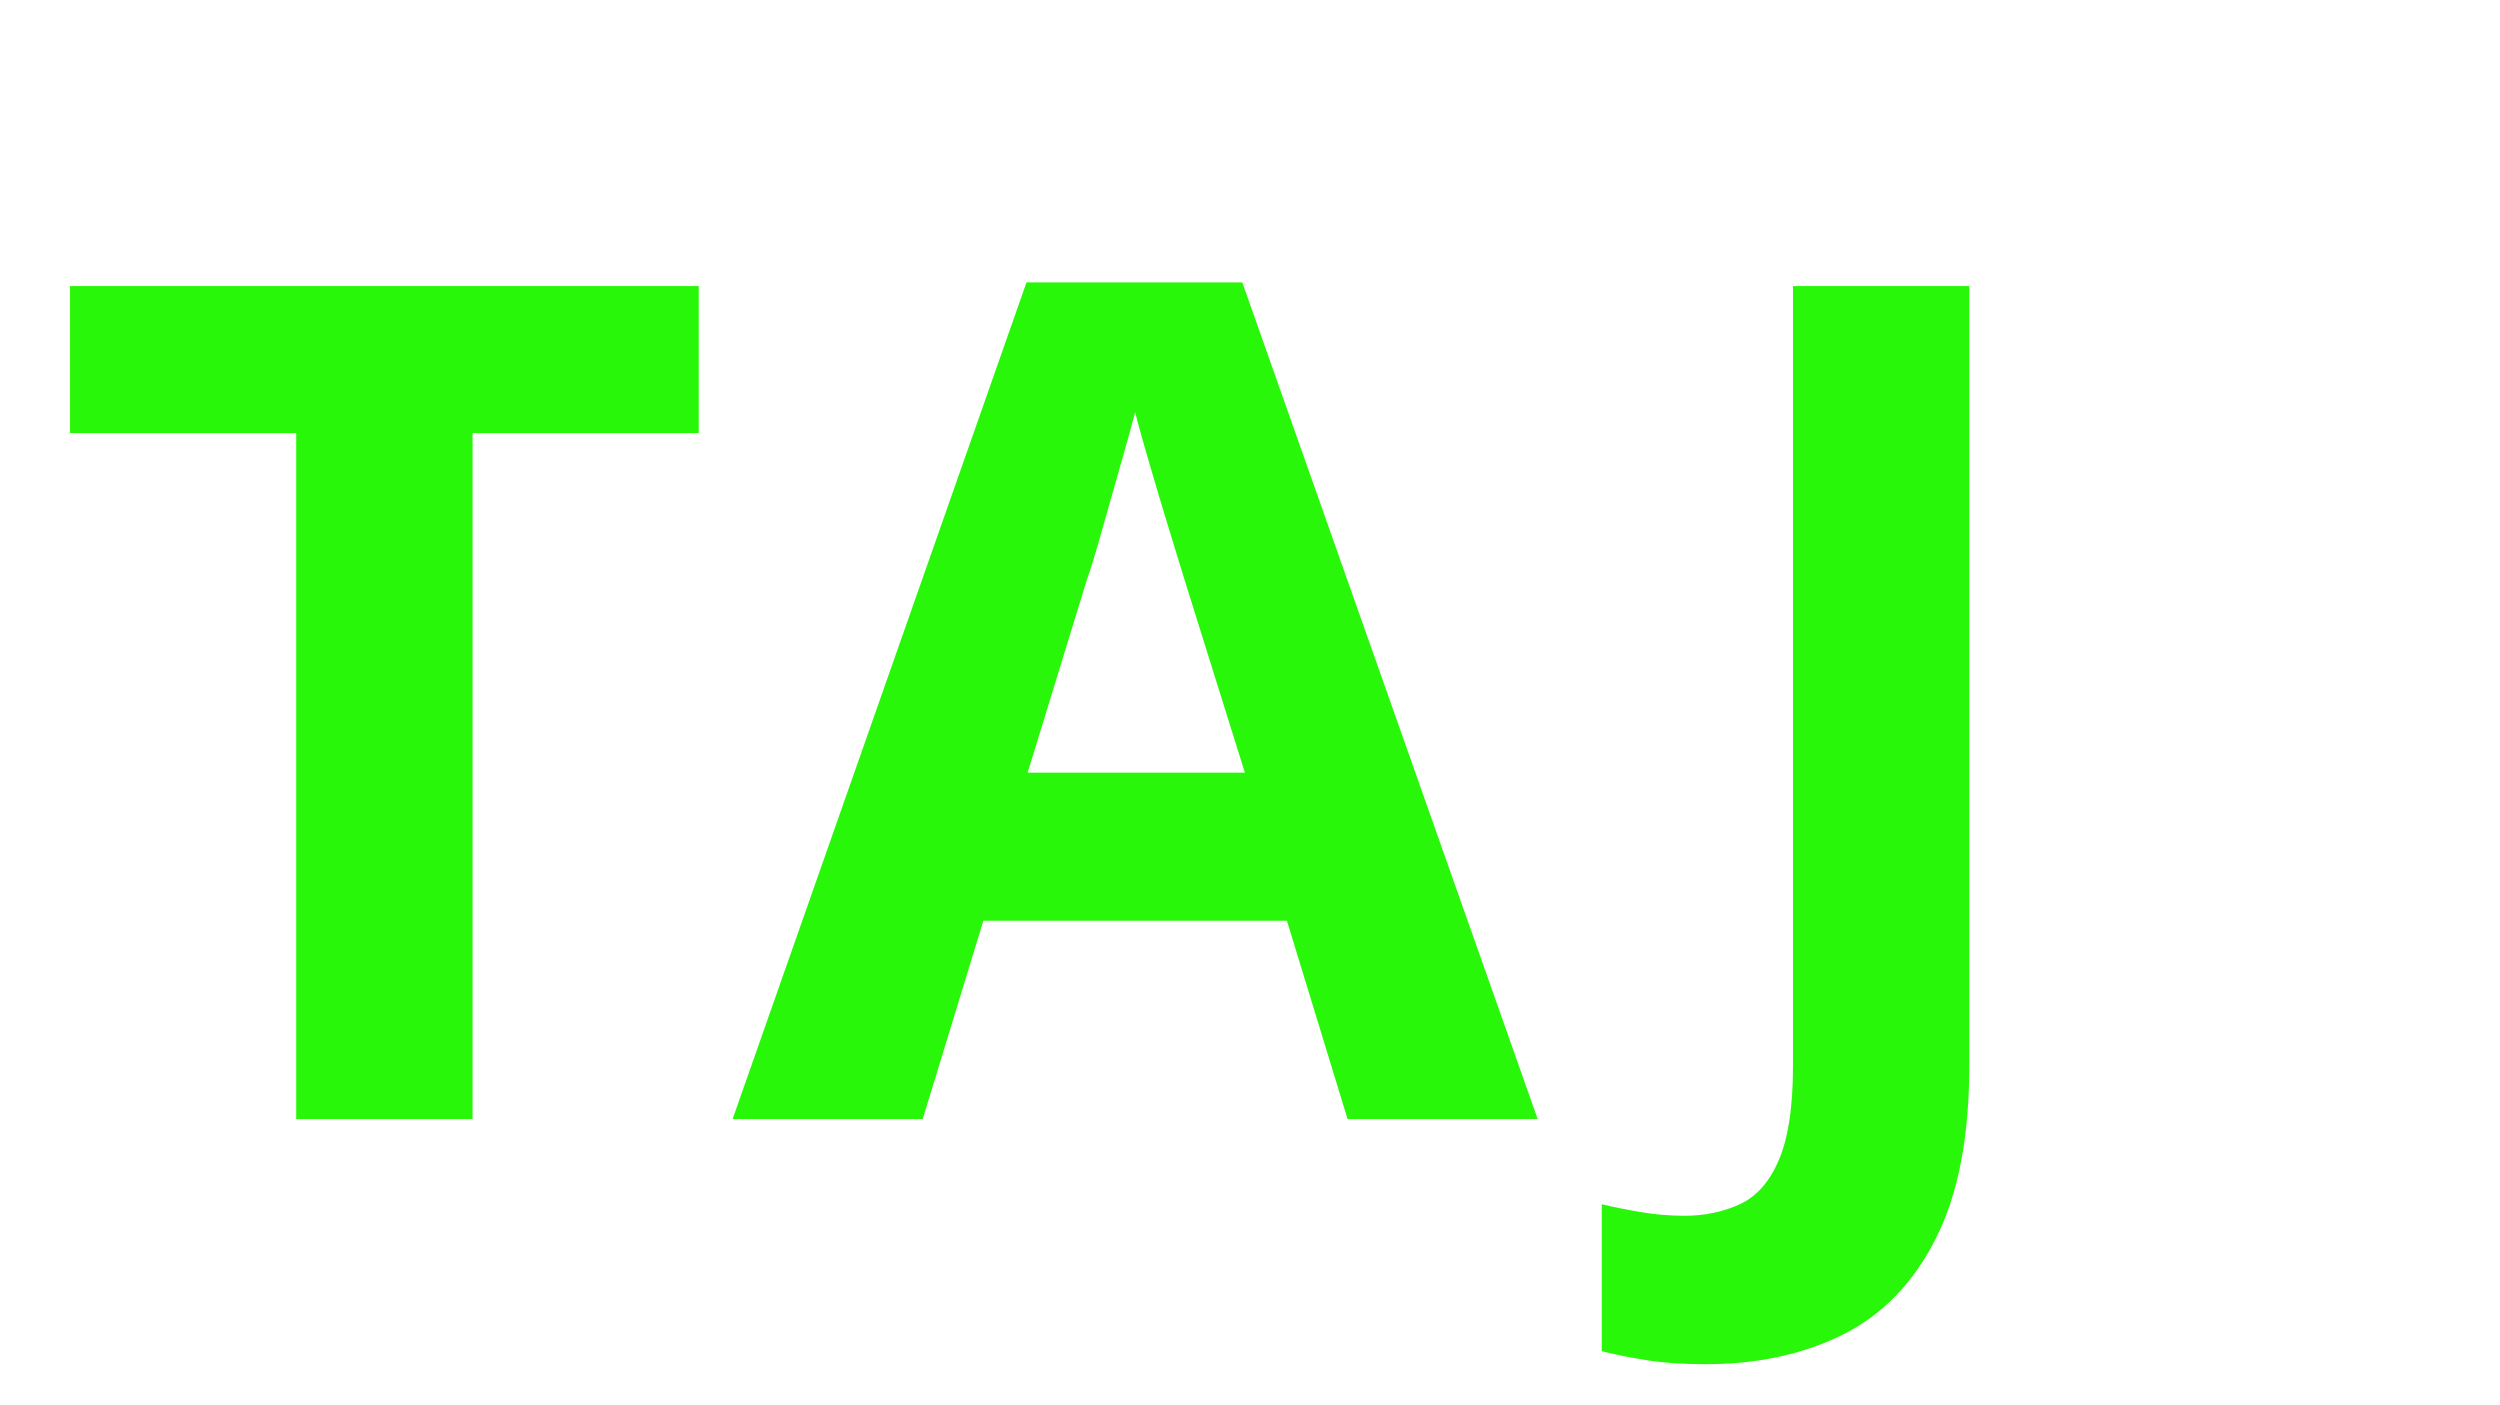
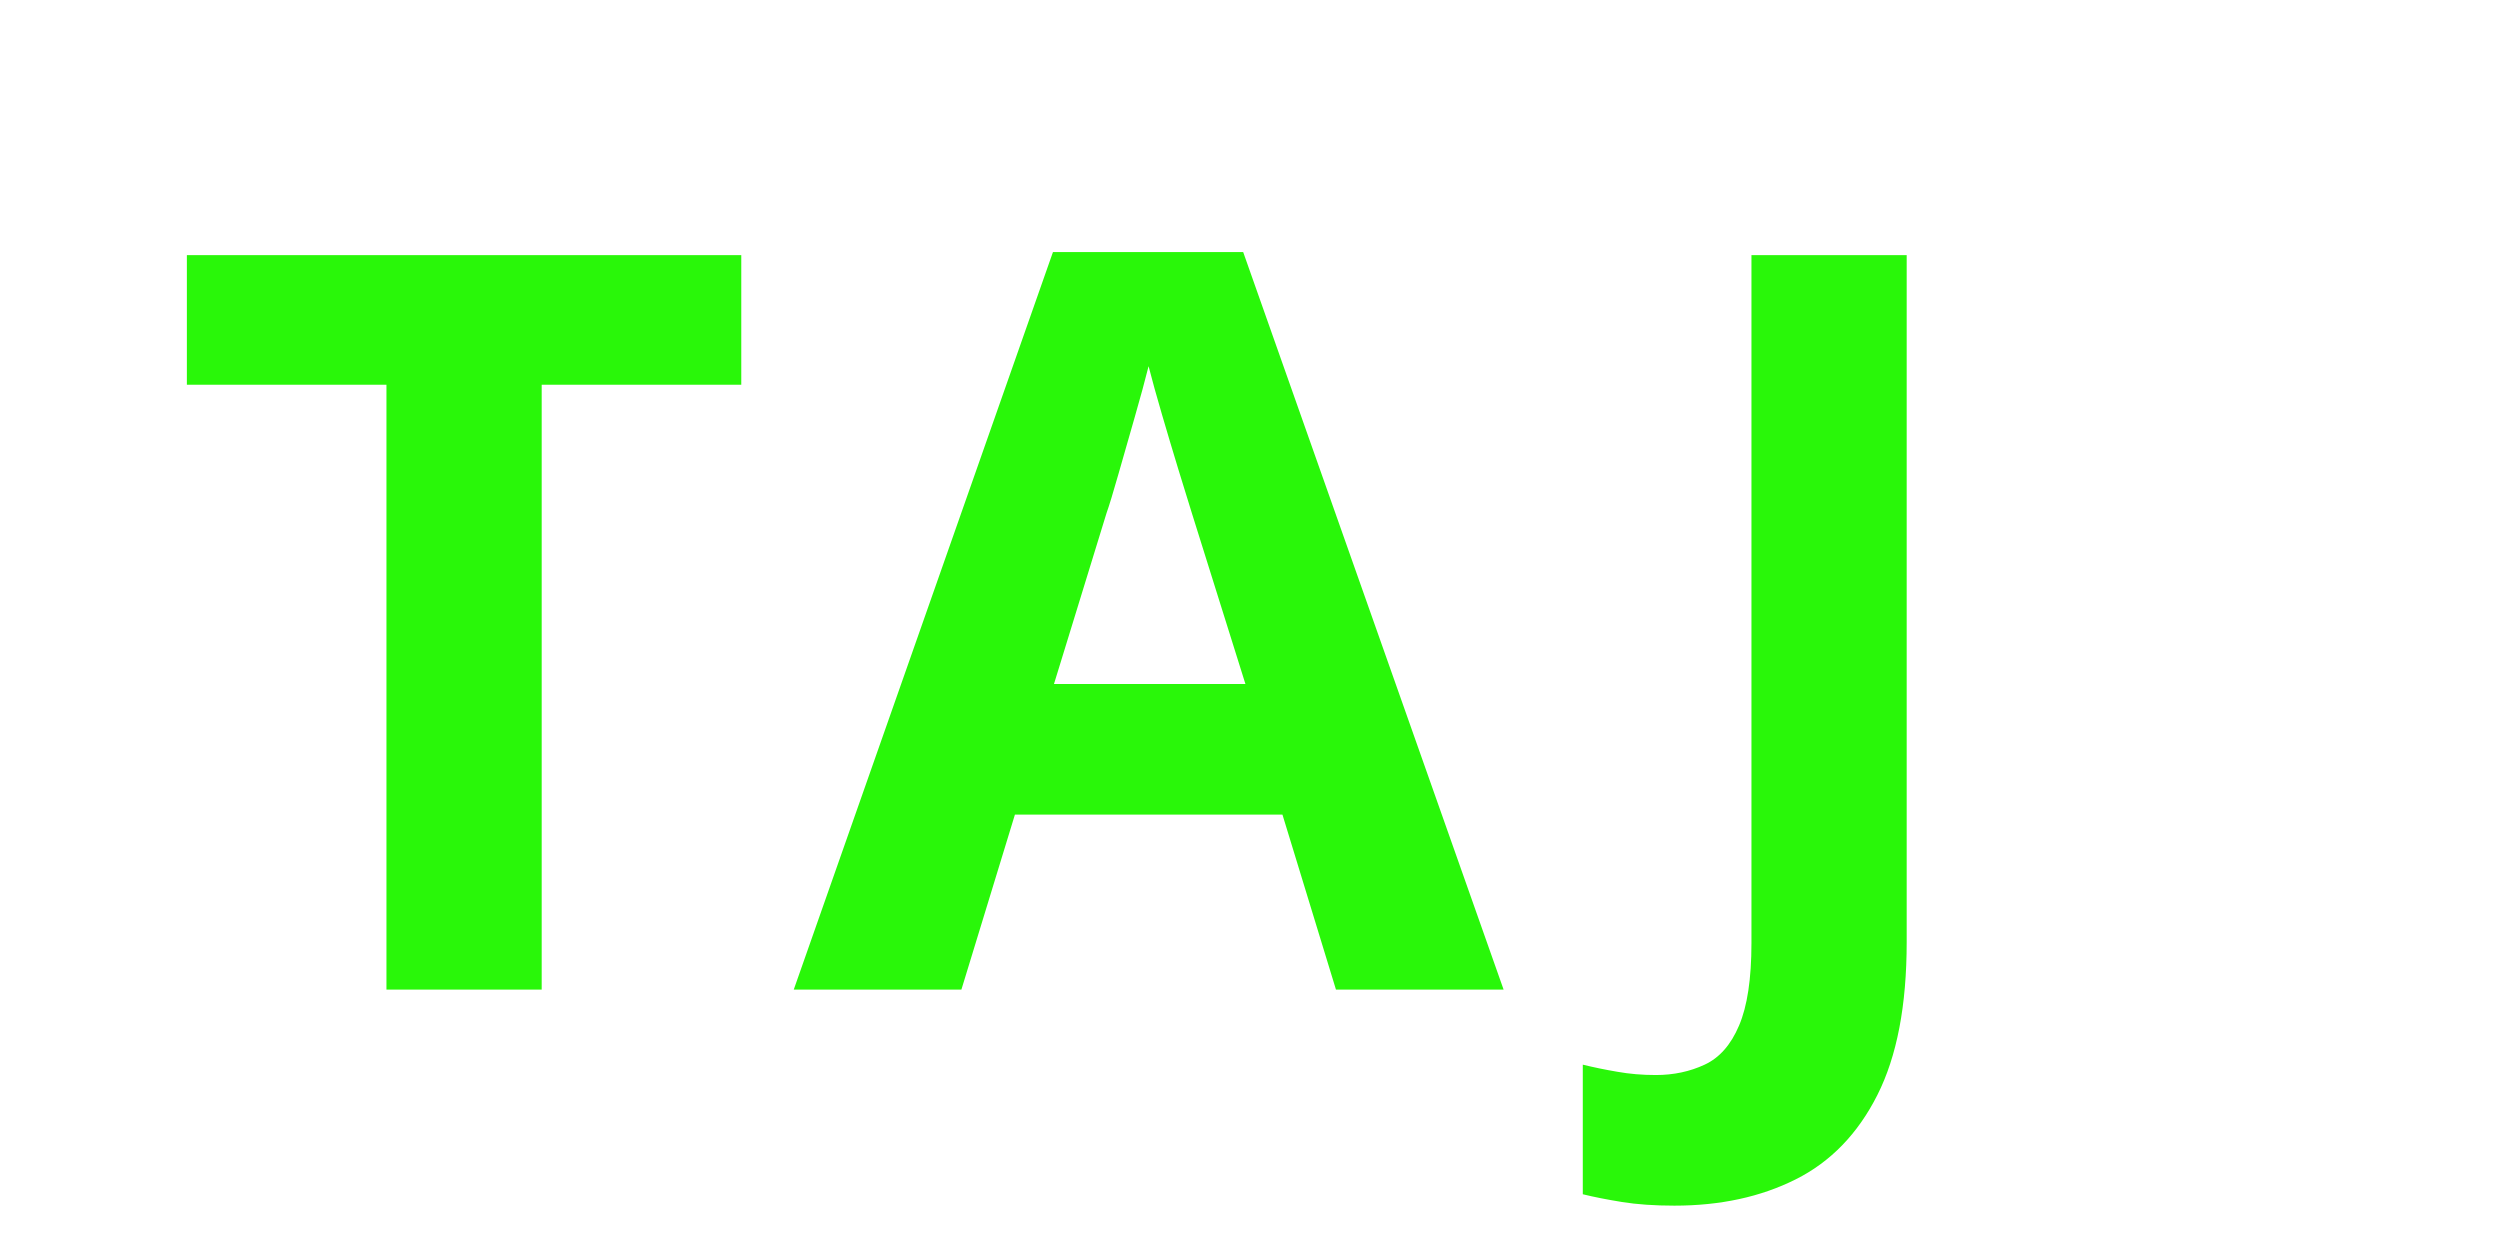
- <svg xmlns="http://www.w3.org/2000/svg" width="105" height="59" viewBox="0 0 105 59">
-   <text id="TAJ" fill="#29f709" font-size="49" font-family="Montserrat-Bold, Montserrat" font-weight="700" letter-spacing="0.079em">
-     <tspan x="1.957" y="47">TAJ</tspan>
+ <svg xmlns="http://www.w3.org/2000/svg" width="192" height="96" viewBox="0 0 192 96">
+   <text id="TAJ" fill="#29f709" font-size="79" font-family="Montserrat-Bold, Montserrat" font-weight="700" letter-spacing="0.101em">
+     <tspan x="12.773" y="76">TAJ</tspan>
  </text>
</svg>
